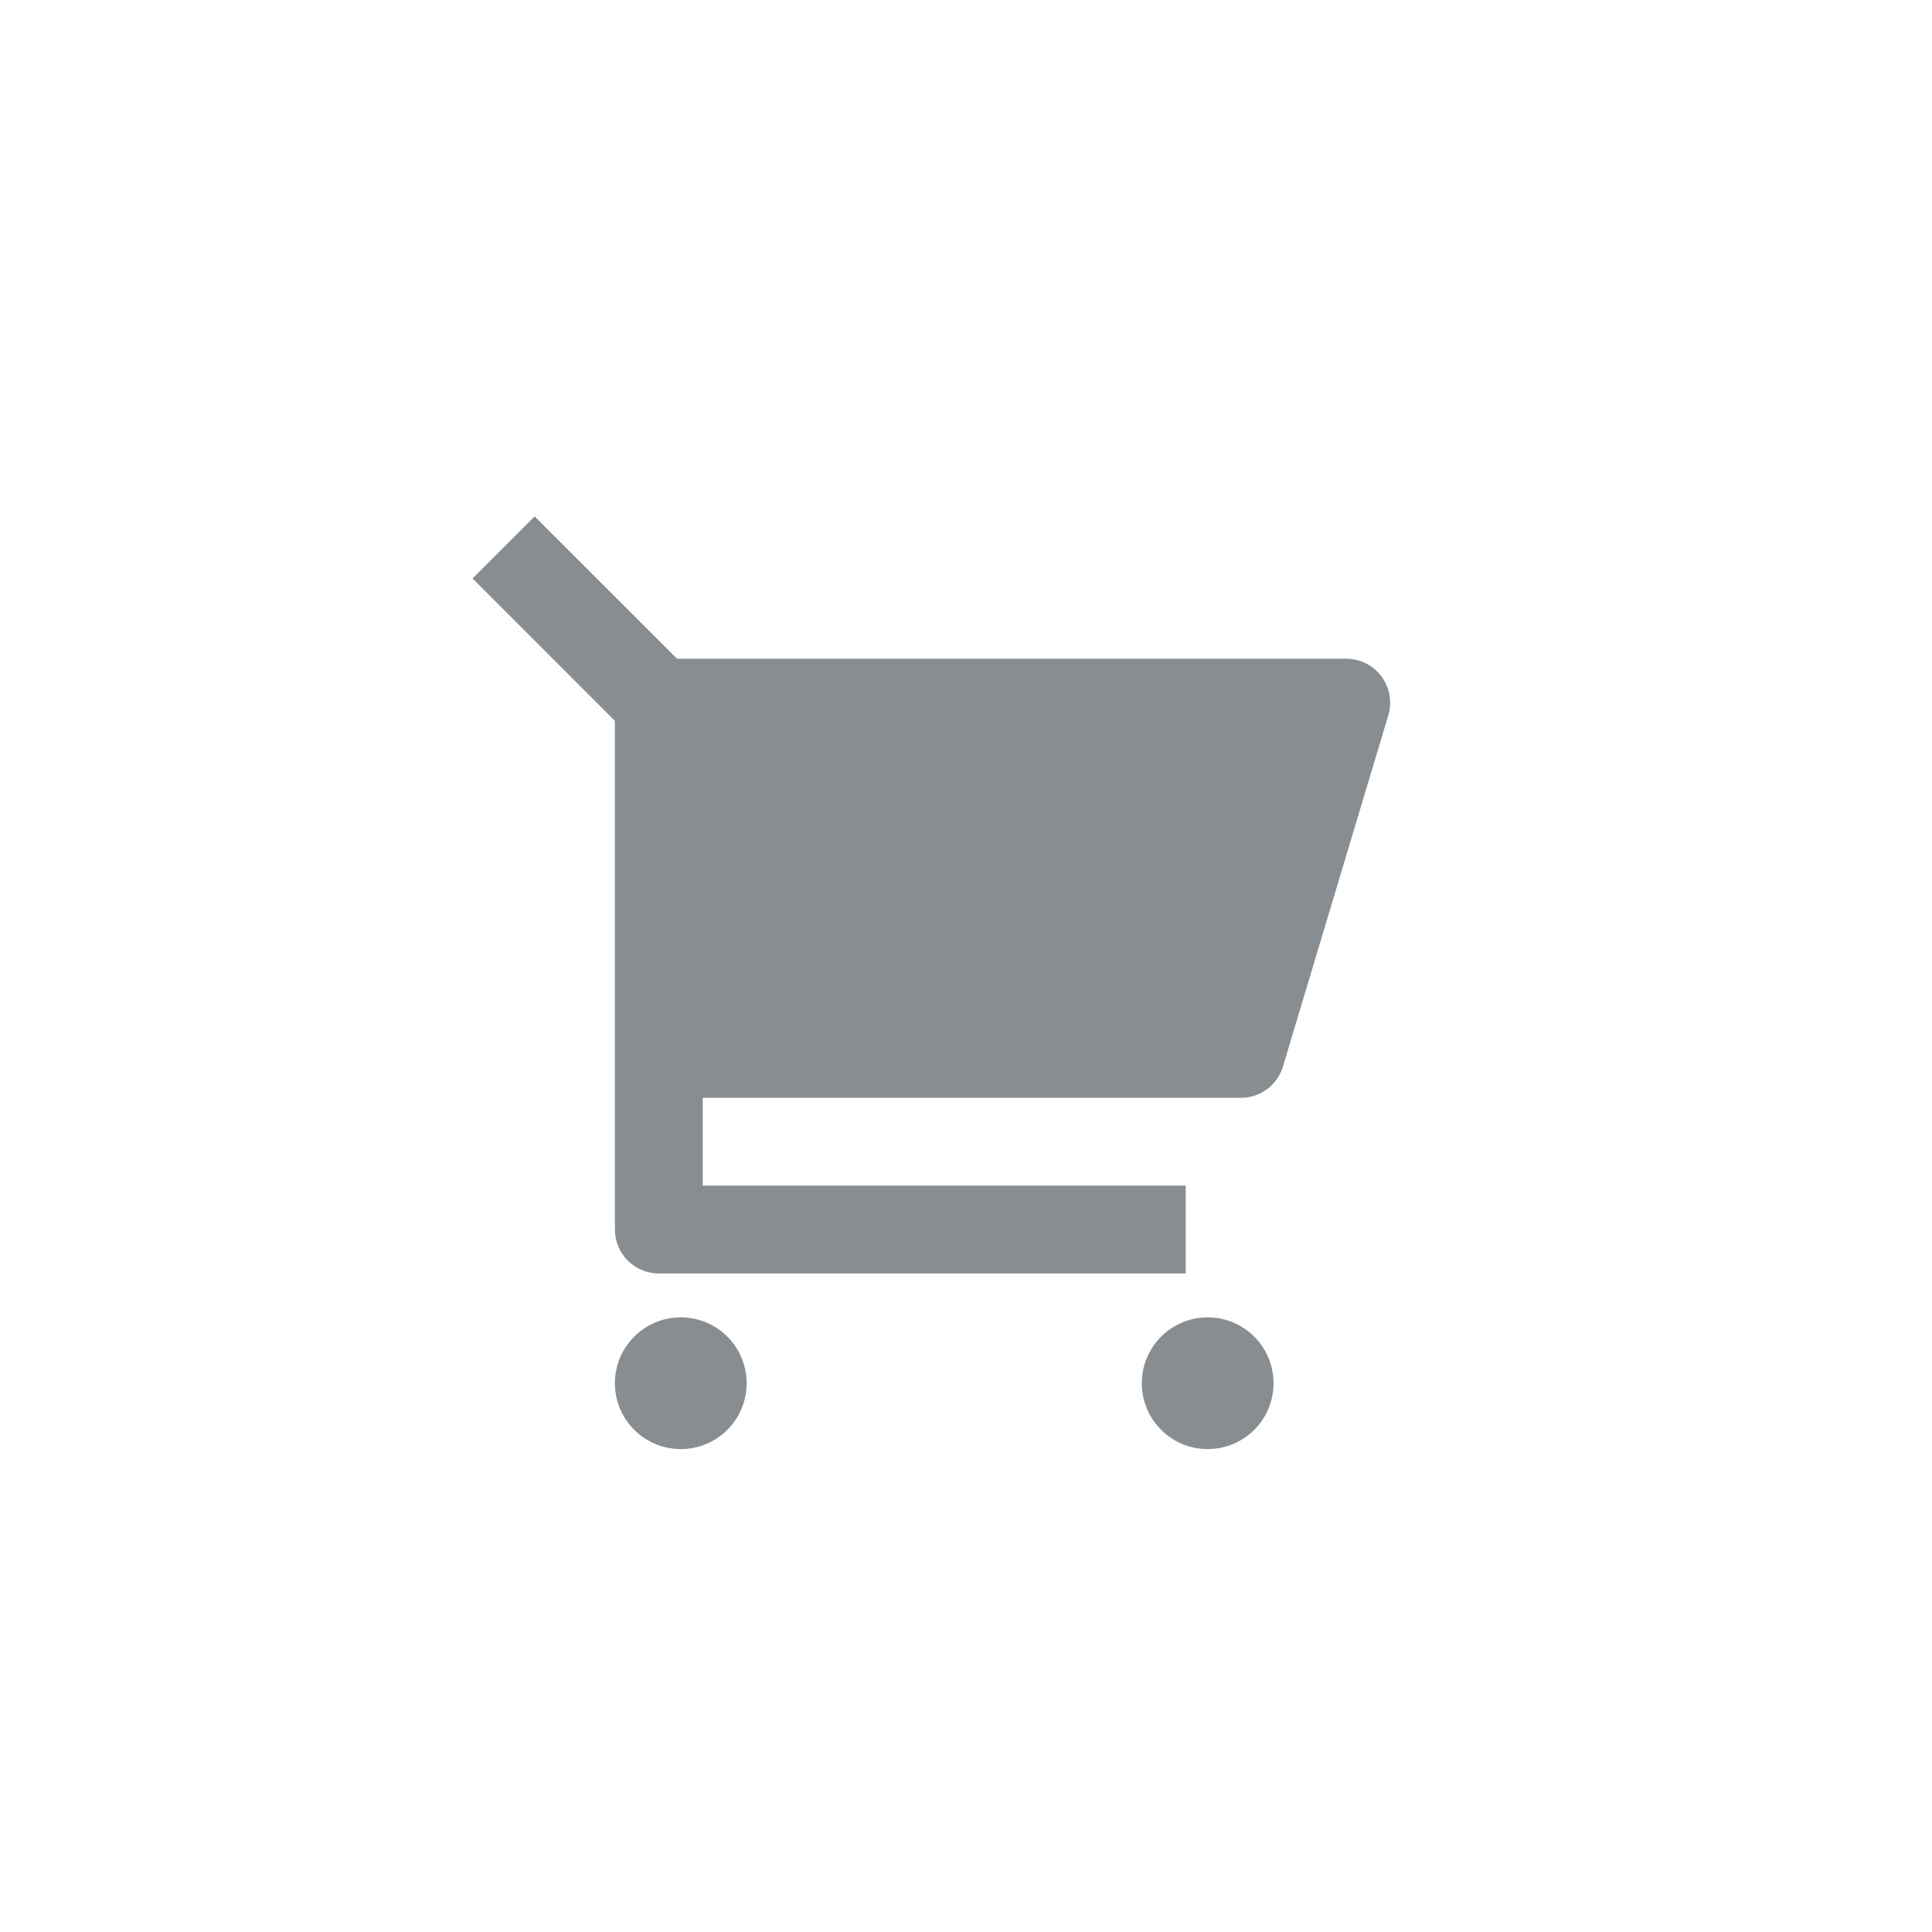
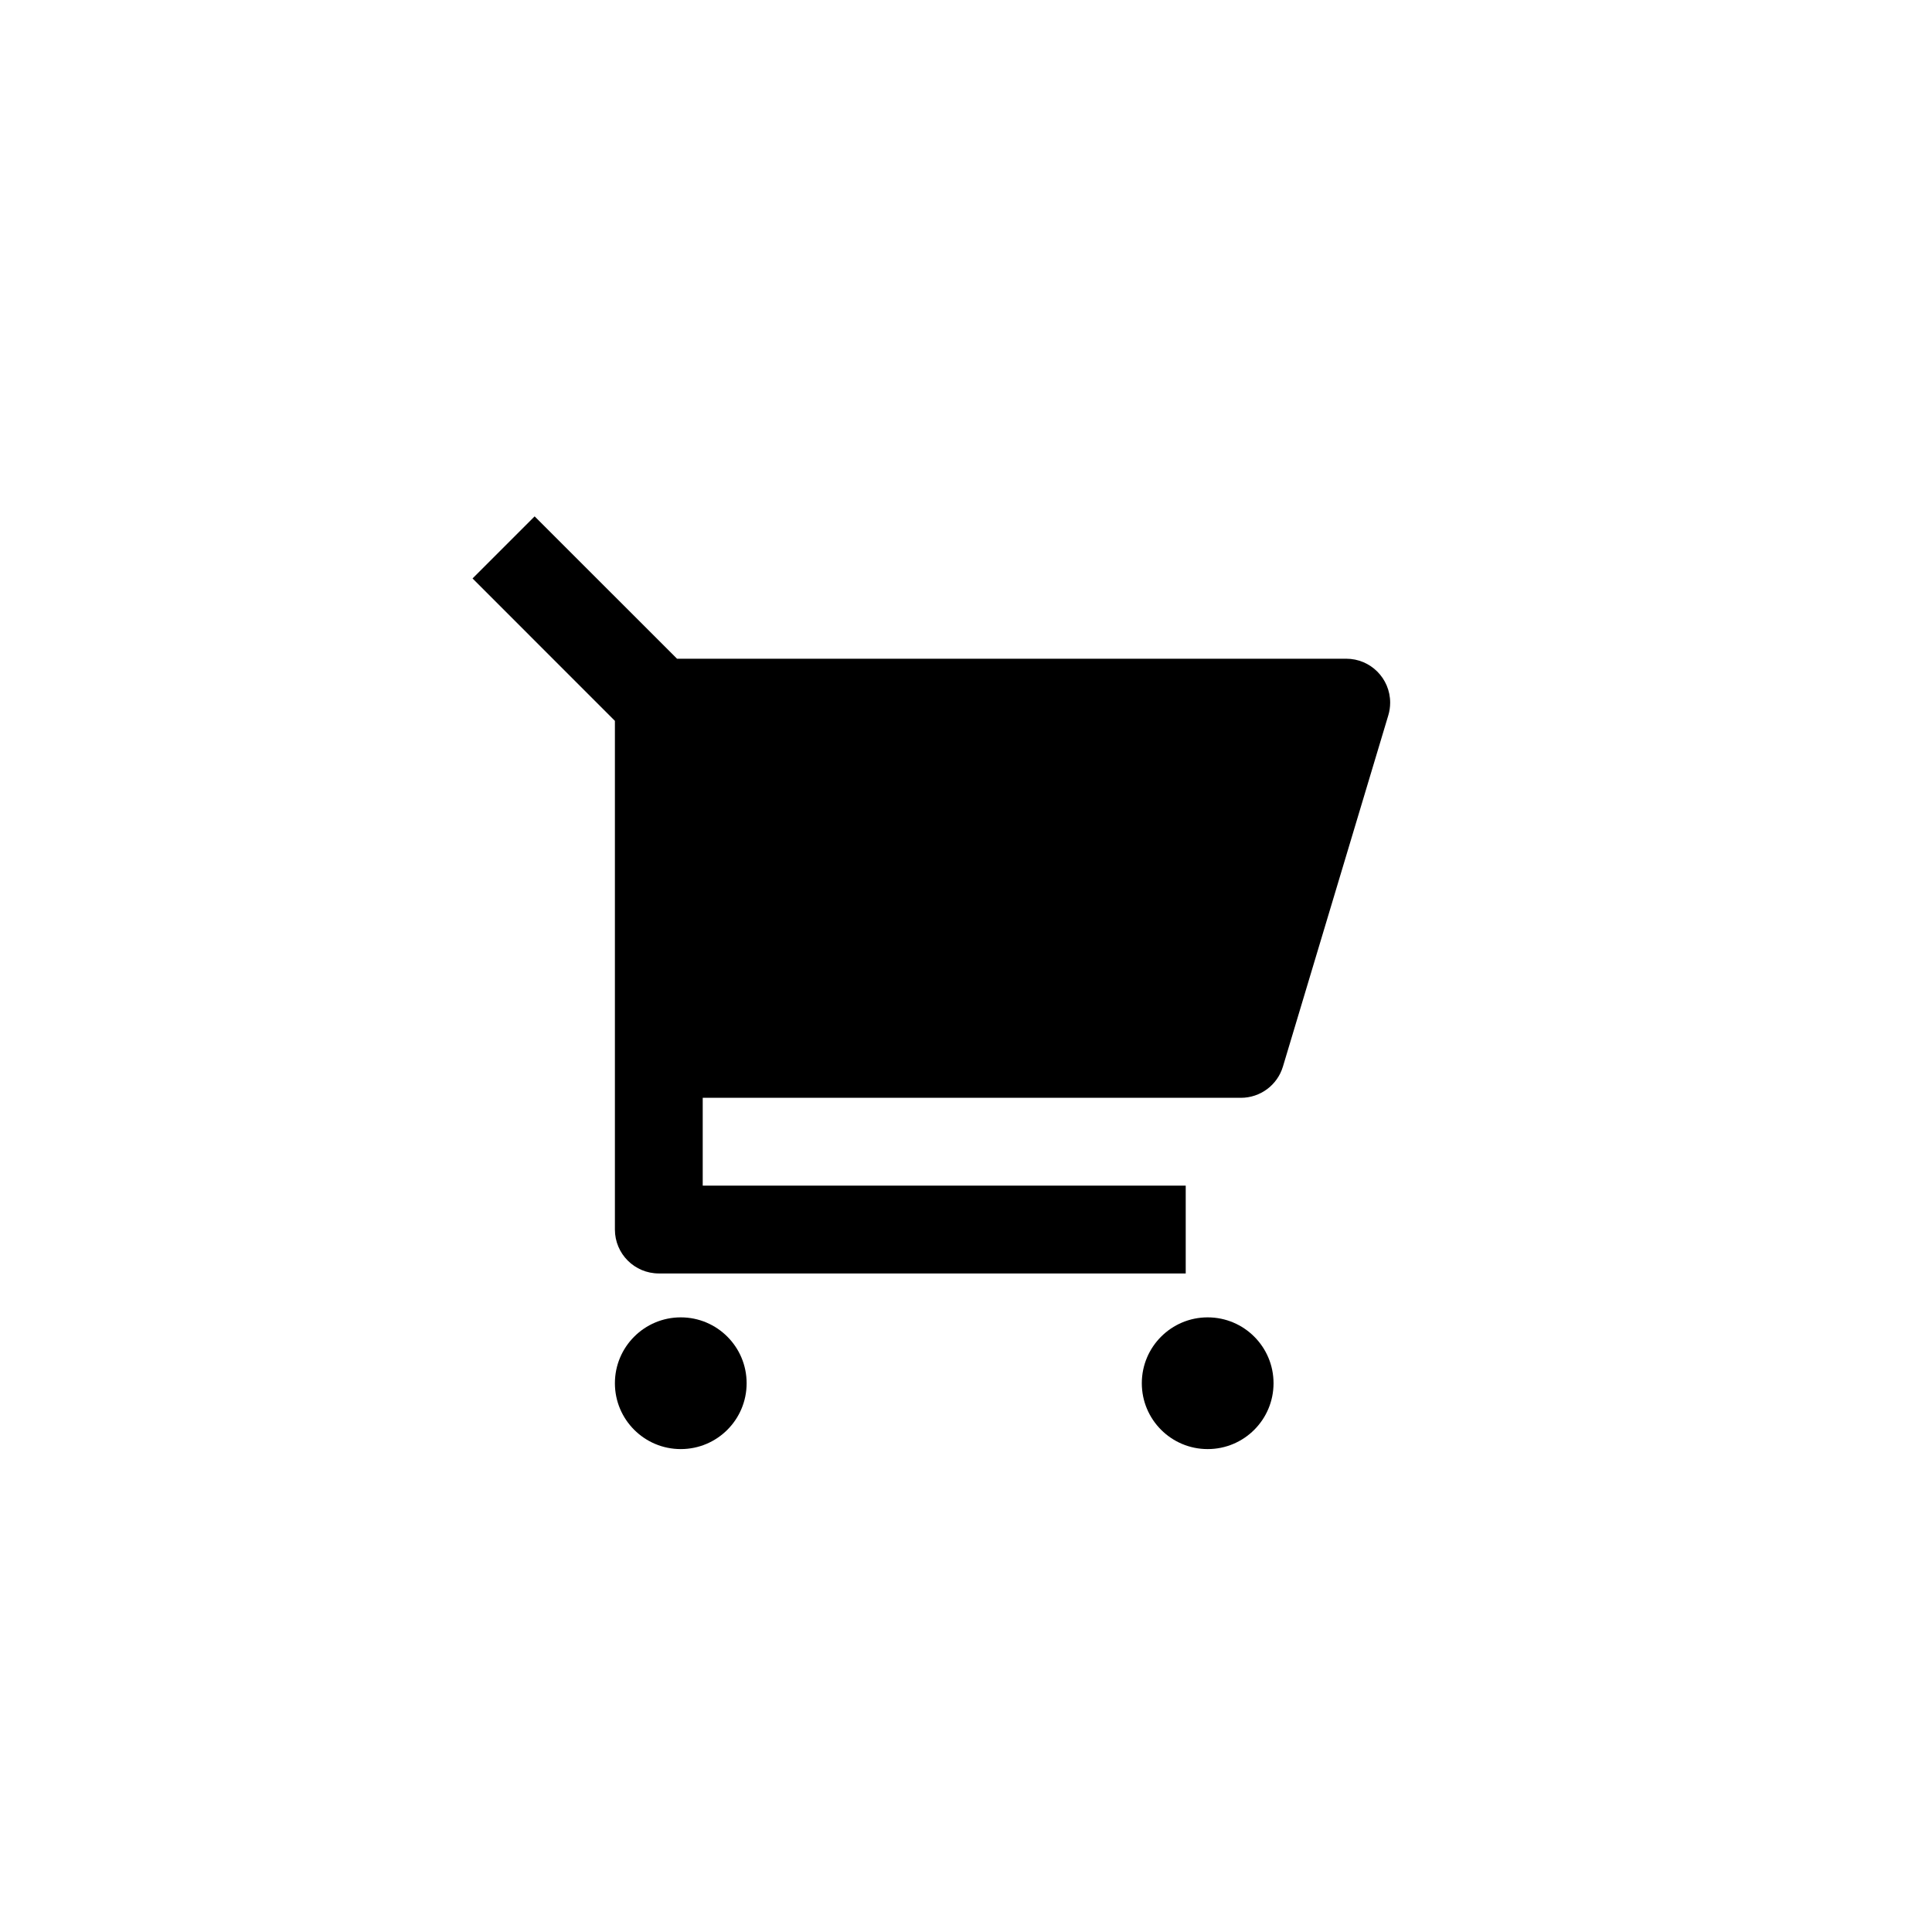
- <svg xmlns="http://www.w3.org/2000/svg" width="44" height="44" viewBox="0 0 44 44" fill="none">
-   <path d="M14.004 16.417L10.762 13.174L12.176 11.76L15.419 15.002H30.66C31.213 15.002 31.66 15.45 31.66 16.002C31.66 16.1 31.646 16.197 31.618 16.29L29.218 24.29C29.091 24.713 28.702 25.002 28.26 25.002H16.004V27.002H27.004V29.002H15.004C14.452 29.002 14.004 28.555 14.004 28.002V16.417ZM15.504 33.002C14.676 33.002 14.004 32.331 14.004 31.502C14.004 30.674 14.676 30.002 15.504 30.002C16.333 30.002 17.004 30.674 17.004 31.502C17.004 32.331 16.333 33.002 15.504 33.002ZM27.504 33.002C26.676 33.002 26.004 32.331 26.004 31.502C26.004 30.674 26.676 30.002 27.504 30.002C28.333 30.002 29.004 30.674 29.004 31.502C29.004 32.331 28.333 33.002 27.504 33.002Z" fill="#888D92" />
+ <svg xmlns="http://www.w3.org/2000/svg" width="44" height="44" viewBox="0 0 44 44">
+   <path d="M14.004 16.417L10.762 13.174L12.176 11.76L15.419 15.002H30.66C31.213 15.002 31.66 15.45 31.66 16.002C31.66 16.1 31.646 16.197 31.618 16.29L29.218 24.29C29.091 24.713 28.702 25.002 28.26 25.002H16.004V27.002H27.004V29.002H15.004C14.452 29.002 14.004 28.555 14.004 28.002V16.417ZM15.504 33.002C14.676 33.002 14.004 32.331 14.004 31.502C14.004 30.674 14.676 30.002 15.504 30.002C16.333 30.002 17.004 30.674 17.004 31.502C17.004 32.331 16.333 33.002 15.504 33.002ZM27.504 33.002C26.676 33.002 26.004 32.331 26.004 31.502C26.004 30.674 26.676 30.002 27.504 30.002C28.333 30.002 29.004 30.674 29.004 31.502C29.004 32.331 28.333 33.002 27.504 33.002Z" />
</svg>
